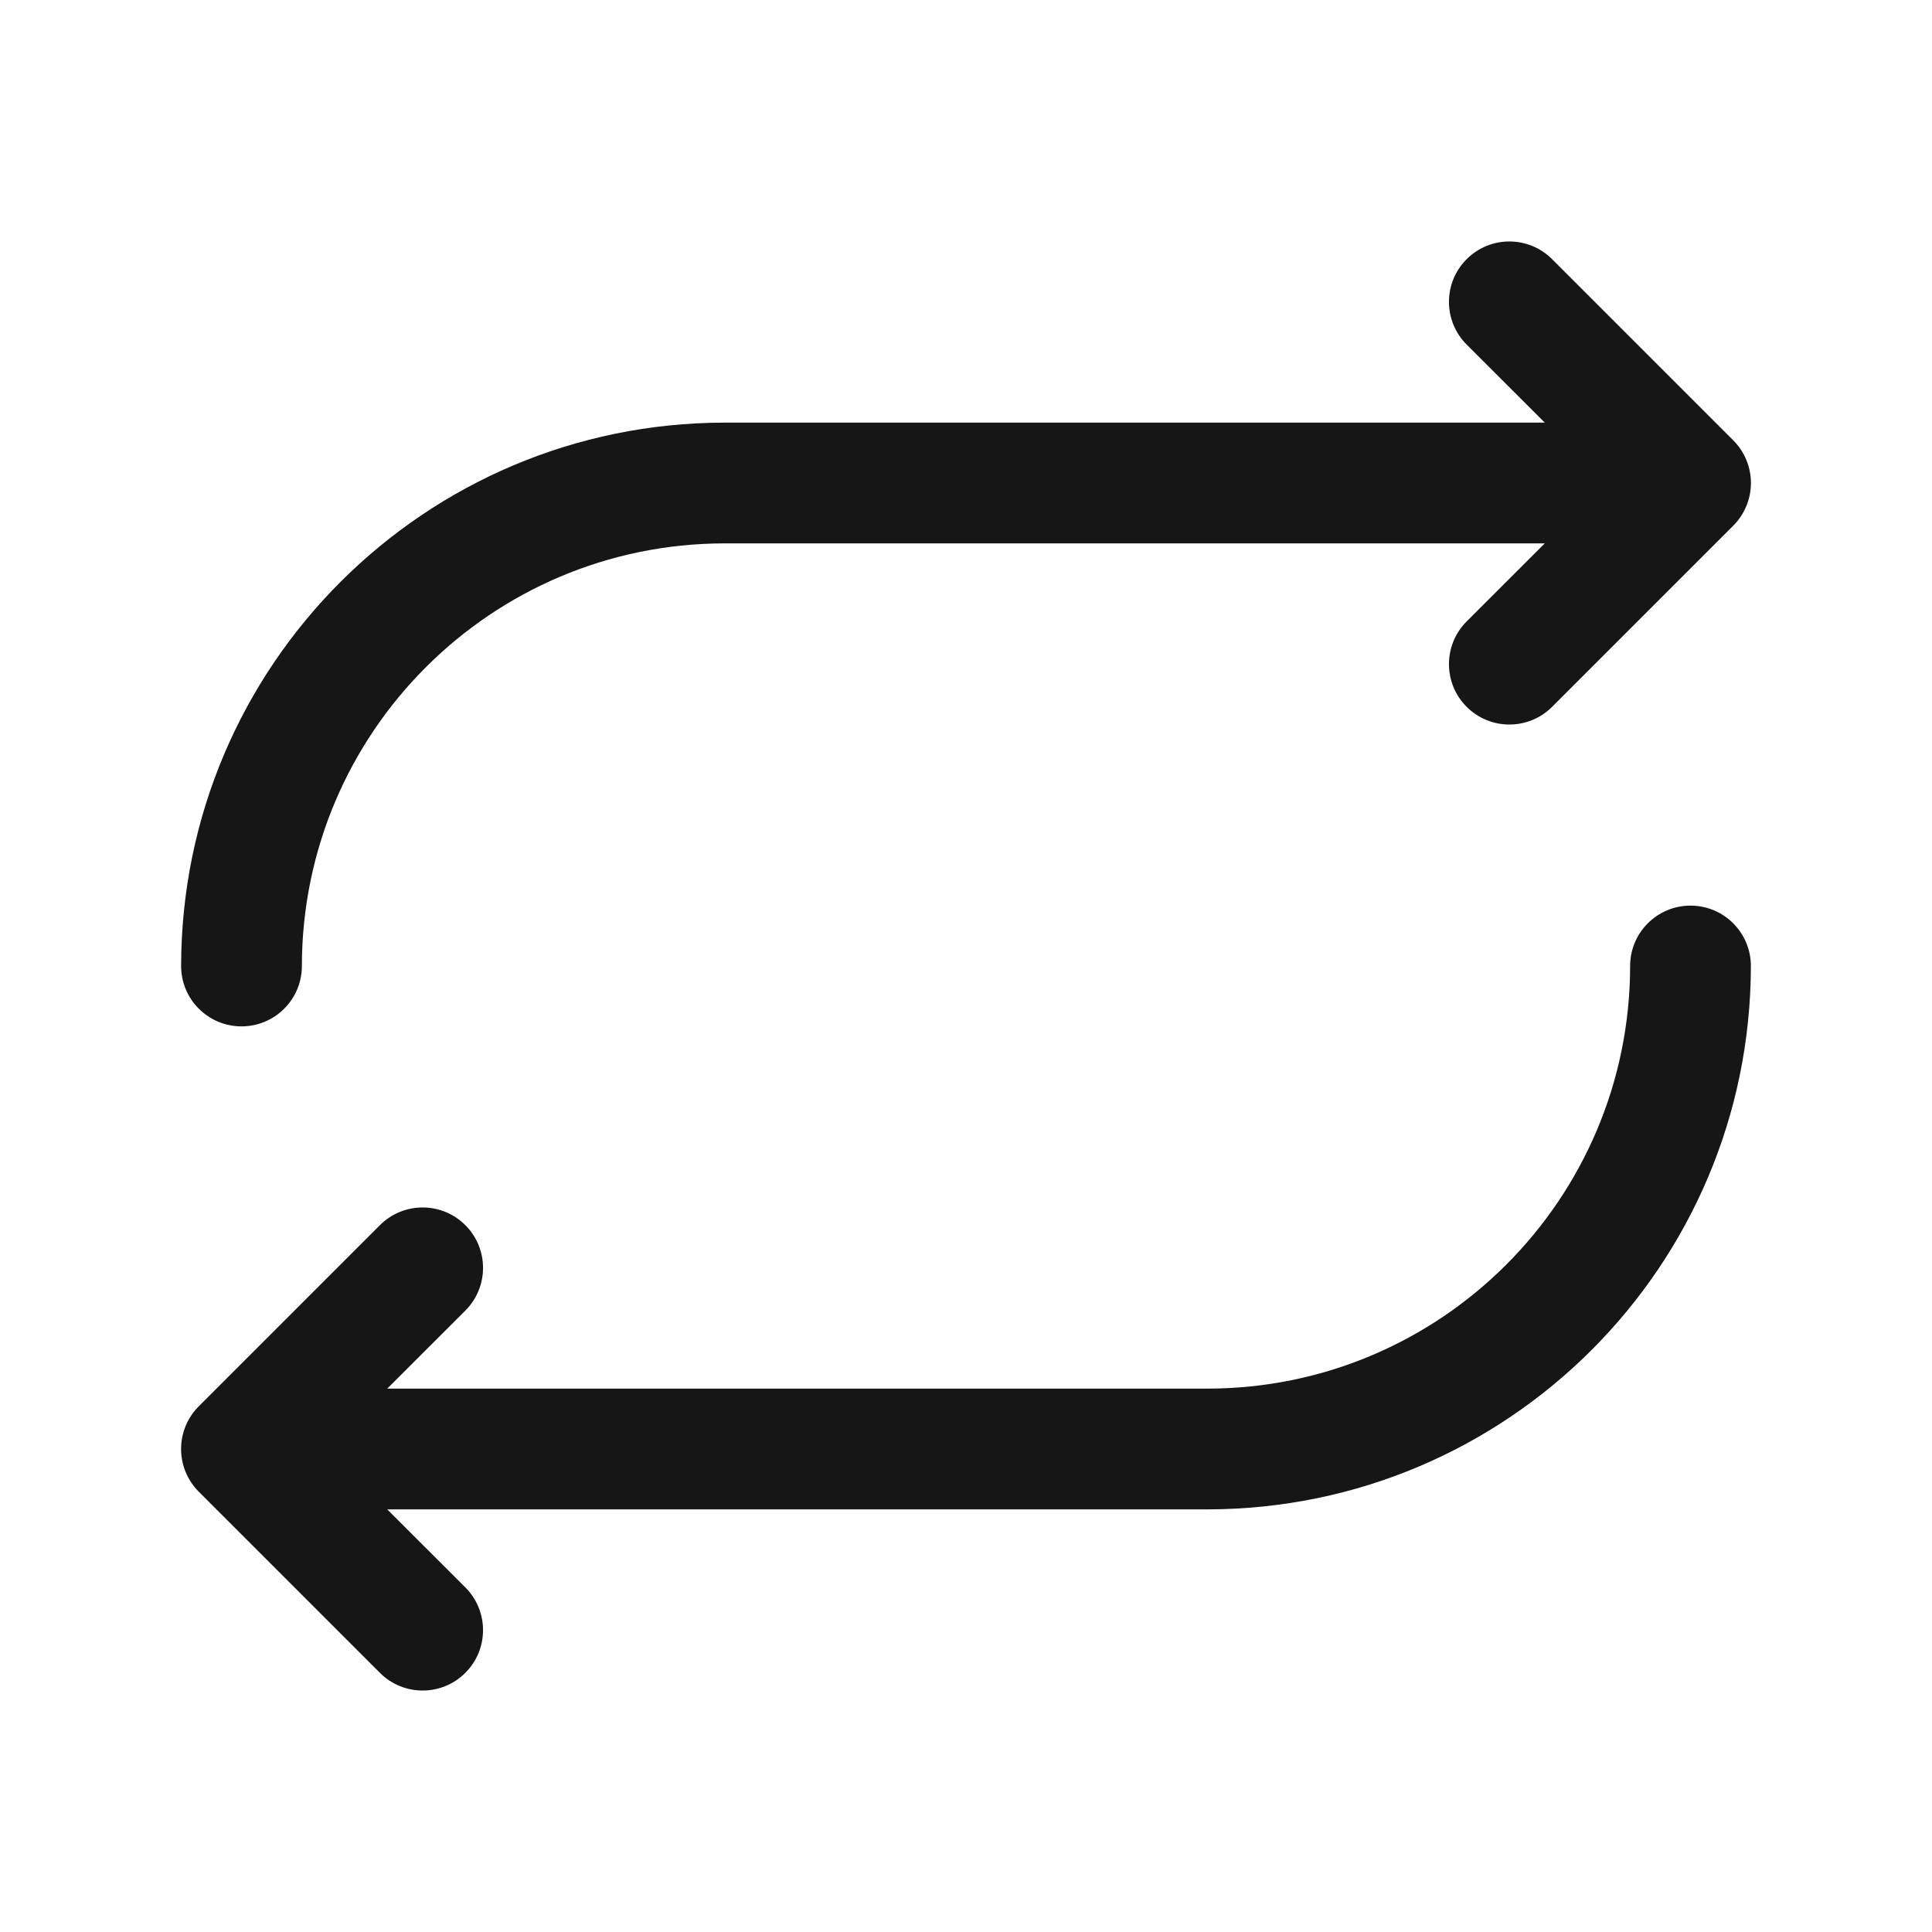
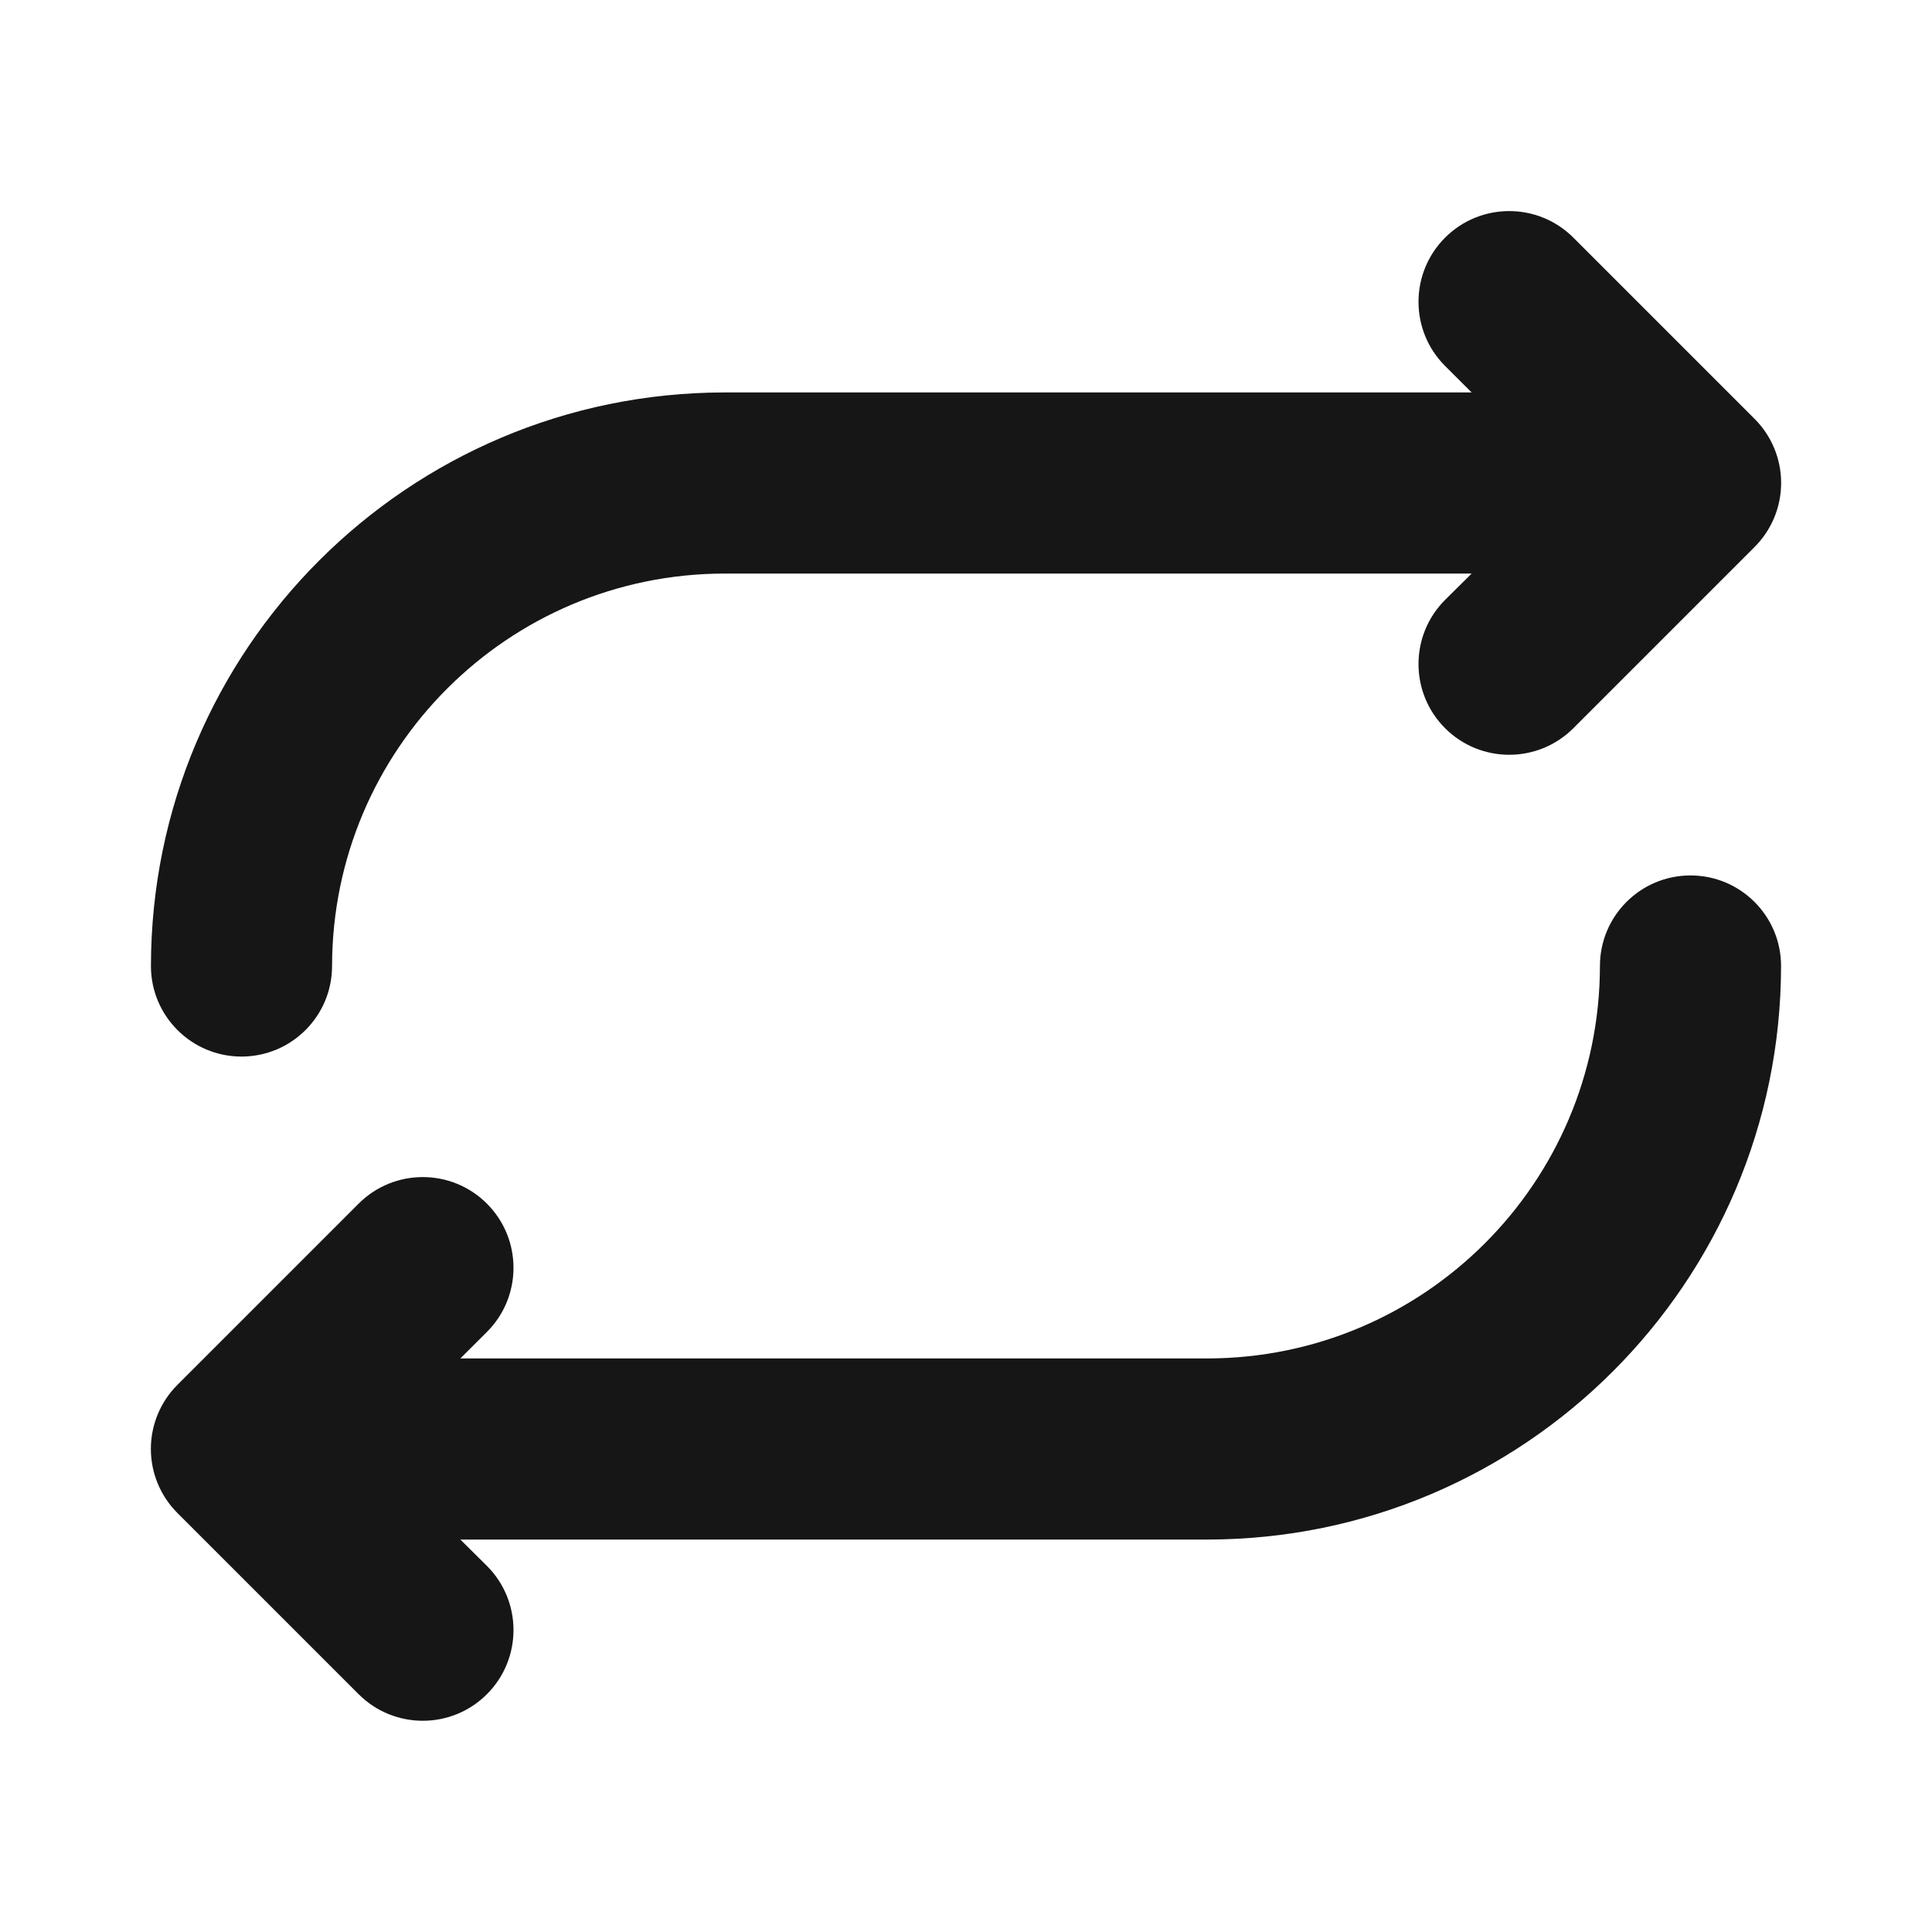
<svg xmlns="http://www.w3.org/2000/svg" viewBox="0 0 256 256" fill="#161616">
-   <path d="M24,128A72.08,72.08,0,0,1,96,56H204.69L194.34,45.66a8,8,0,0,1,11.32-11.32l24,24a8,8,0,0,1,0,11.32l-24,24a8,8,0,0,1-11.32-11.32L204.69,72H96a56.06,56.06,0,0,0-56,56,8,8,0,0,1-16,0Zm200-8a8,8,0,0,0-8,8,56.06,56.06,0,0,1-56,56H51.31l10.35-10.34a8,8,0,0,0-11.32-11.32l-24,24a8,8,0,0,0,0,11.32l24,24a8,8,0,0,0,11.32-11.32L51.31,200H160a72.08,72.08,0,0,0,72-72A8,8,0,0,0,224,120Z" />
+   <path d="M20,128A76.08,76.08,0,0,1,96,52h99l-3.52-3.51a12,12,0,1,1,17-17l24,24a12,12,0,0,1,0,17l-24,24a12,12,0,0,1-17-17L195,76H96a52.06,52.06,0,0,0-52,52,12,12,0,0,1-24,0Zm204-12a12,12,0,0,0-12,12,52.06,52.06,0,0,1-52,52H61l3.52-3.51a12,12,0,1,0-17-17l-24,24a12,12,0,0,0,0,17l24,24a12,12,0,1,0,17-17L61,204h99a76.08,76.08,0,0,0,76-76A12,12,0,0,0,224,116Z" />
</svg>
